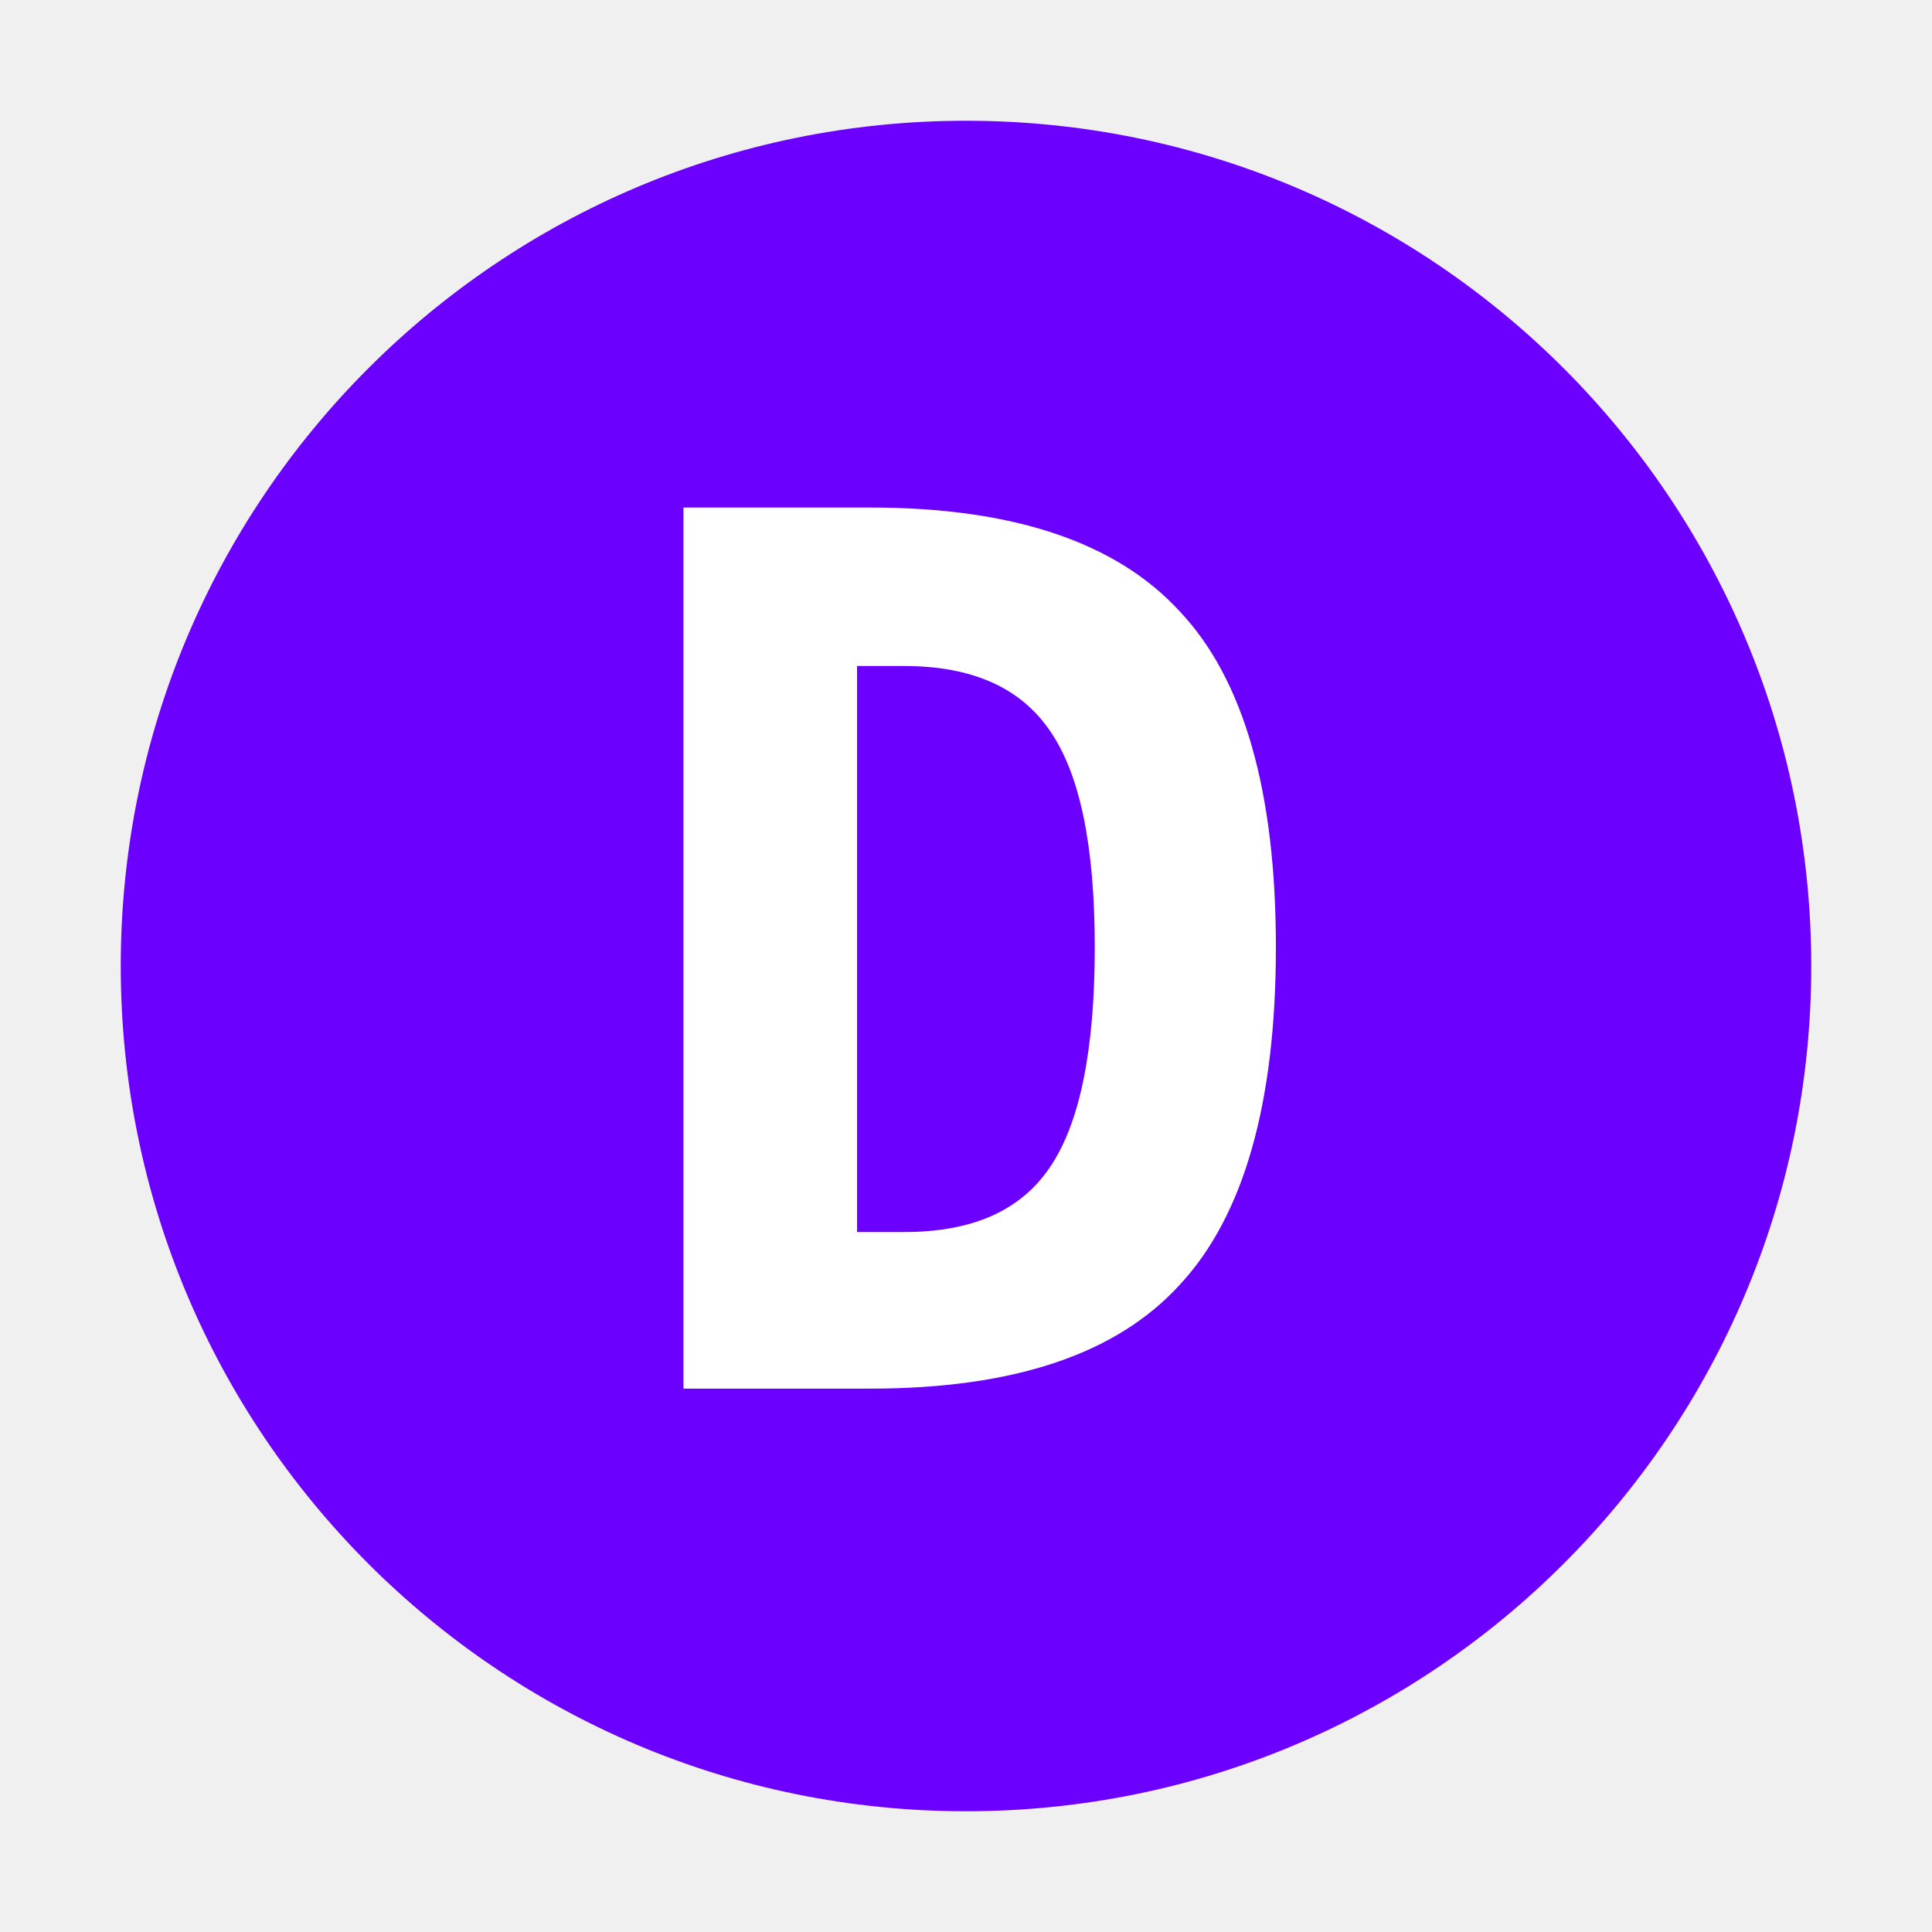
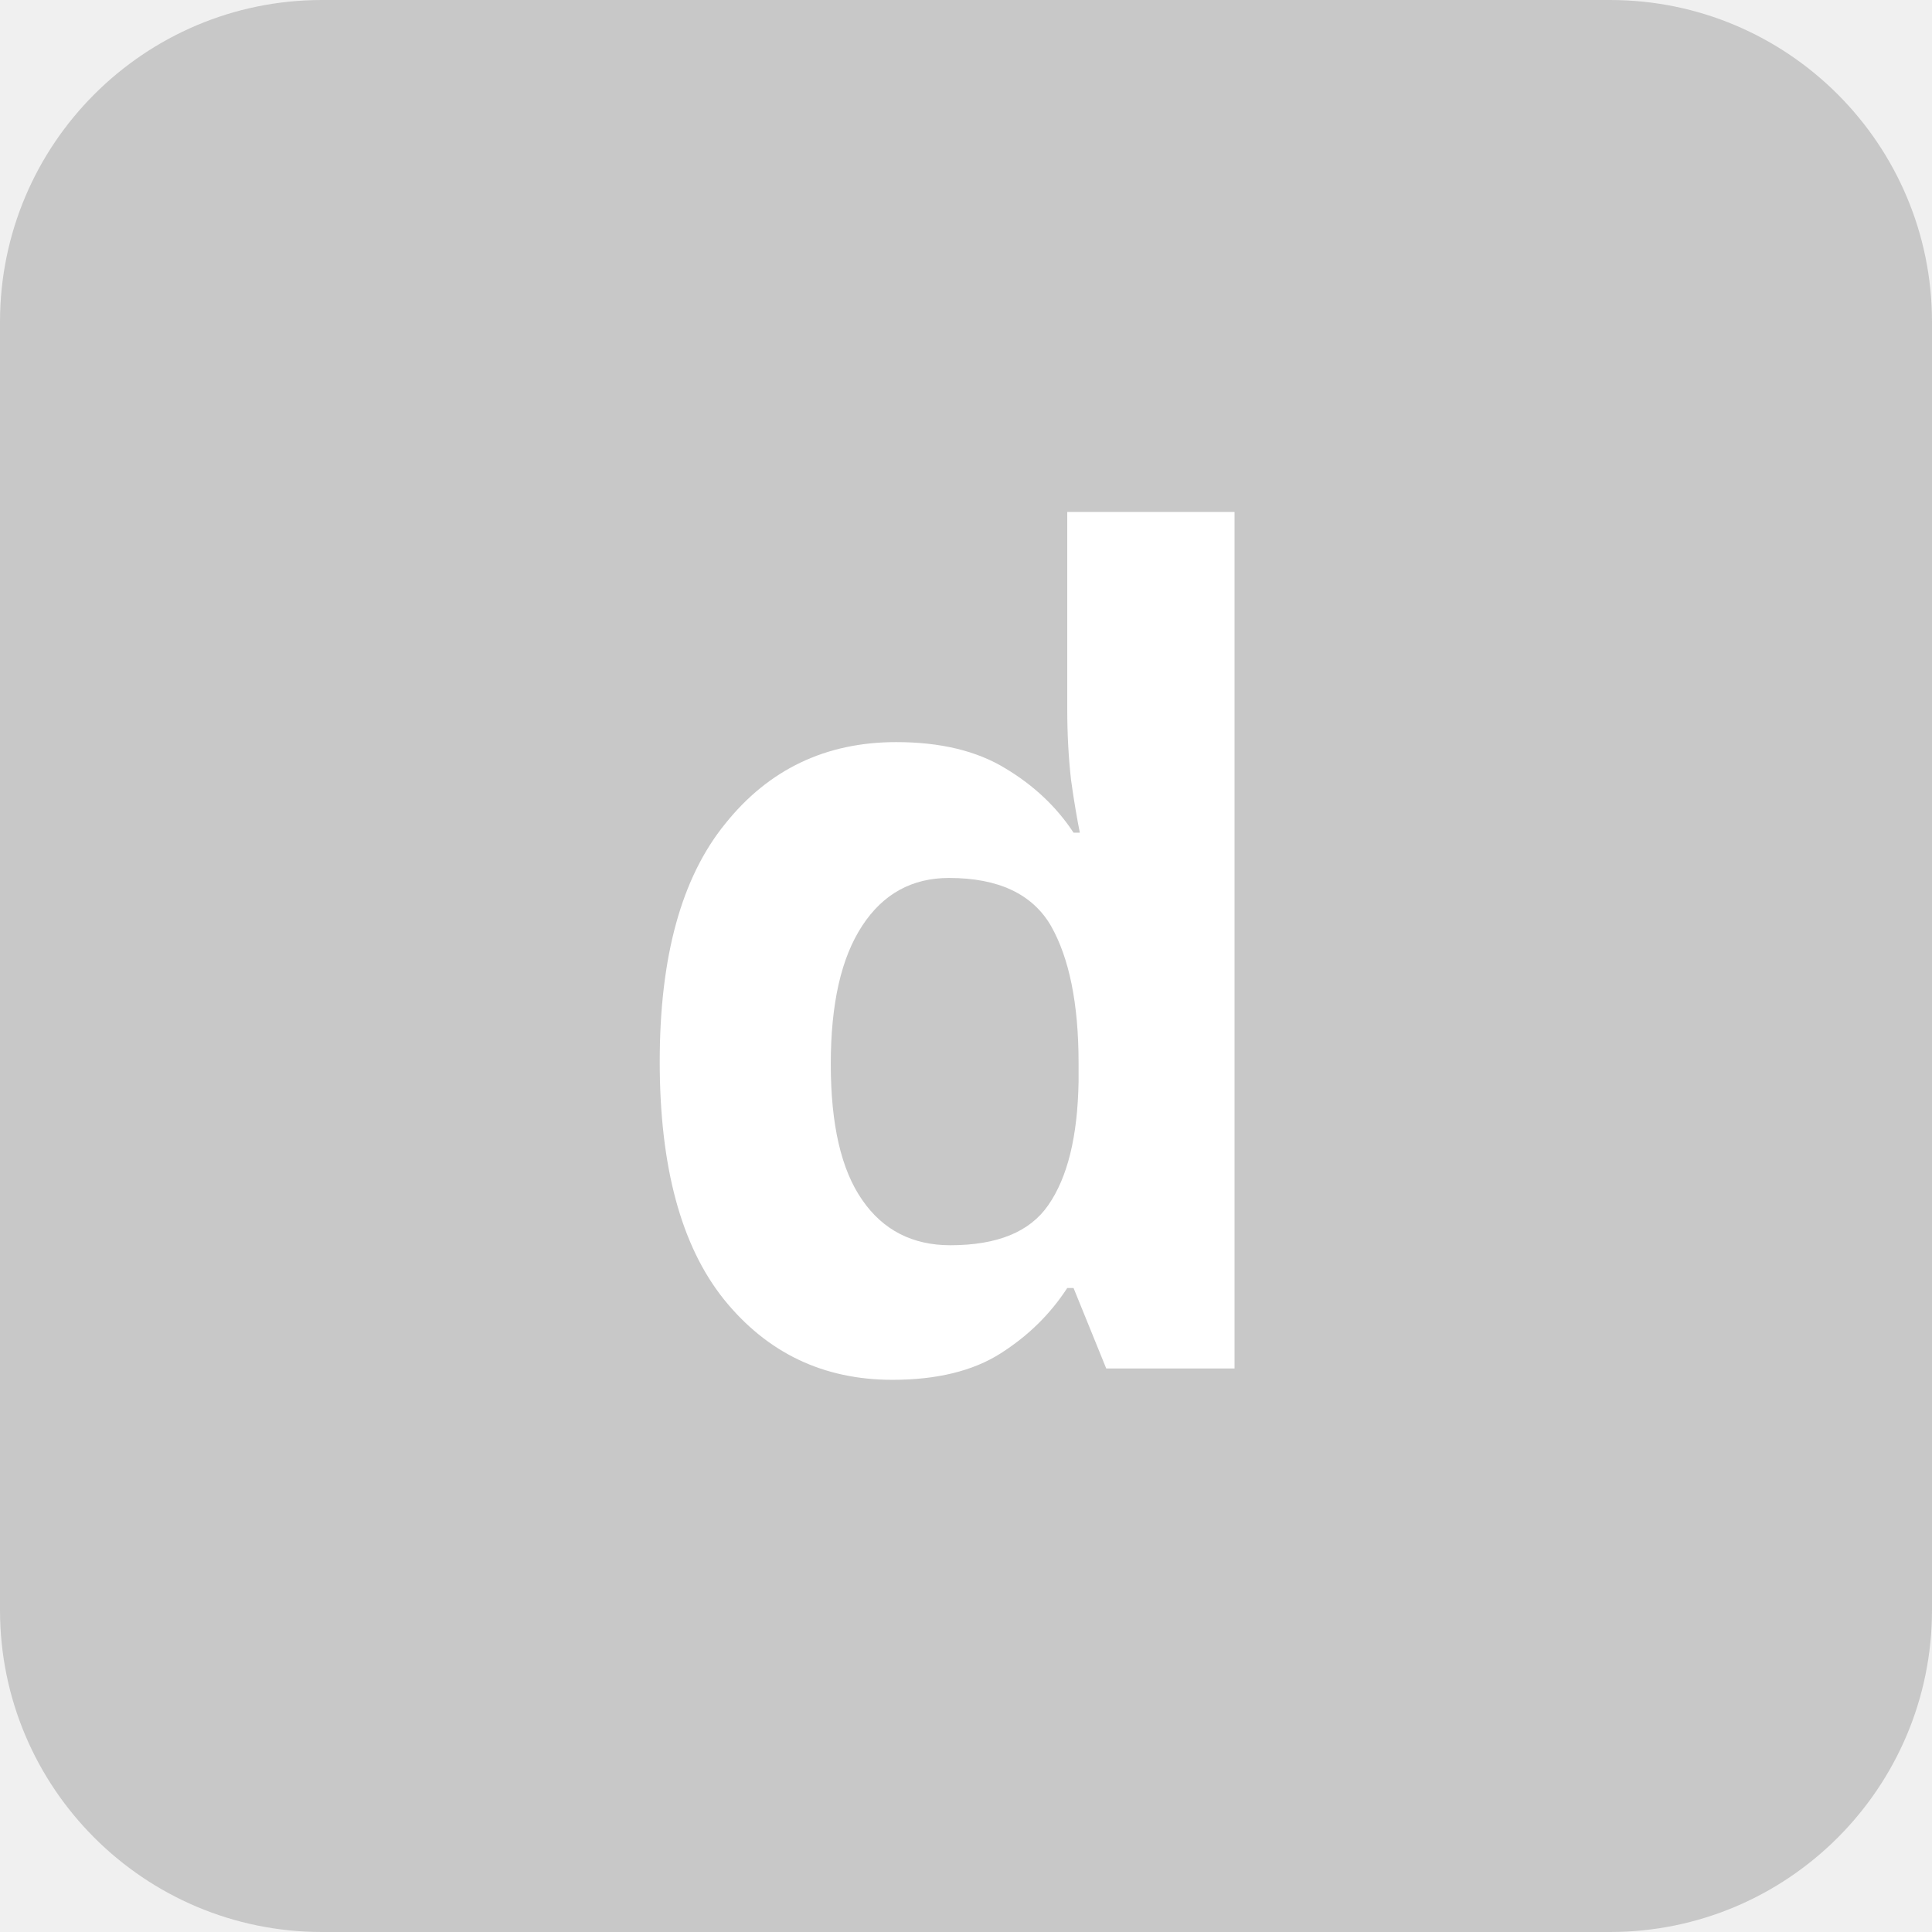
- <svg xmlns="http://www.w3.org/2000/svg" width="16" height="16" viewBox="0 0 16 16">
-   <circle cx="8" cy="8" r="7" fill="#6b00ff" />
-   <text x="8" y="11.5" text-anchor="middle" fill="white" font-family="monospace" font-weight="bold" font-size="10">D</text>
+ <svg xmlns="http://www.w3.org/2000/svg" viewBox="0 0 24 24" width="24" height="24" fill="#c8c8c8">
+   <rect width="24" height="24" rx="4" />
+   <text x="12" y="17" text-anchor="middle" fill="white" font-family="system-ui, sans-serif" font-weight="700" font-size="14">d</text>
</svg>
